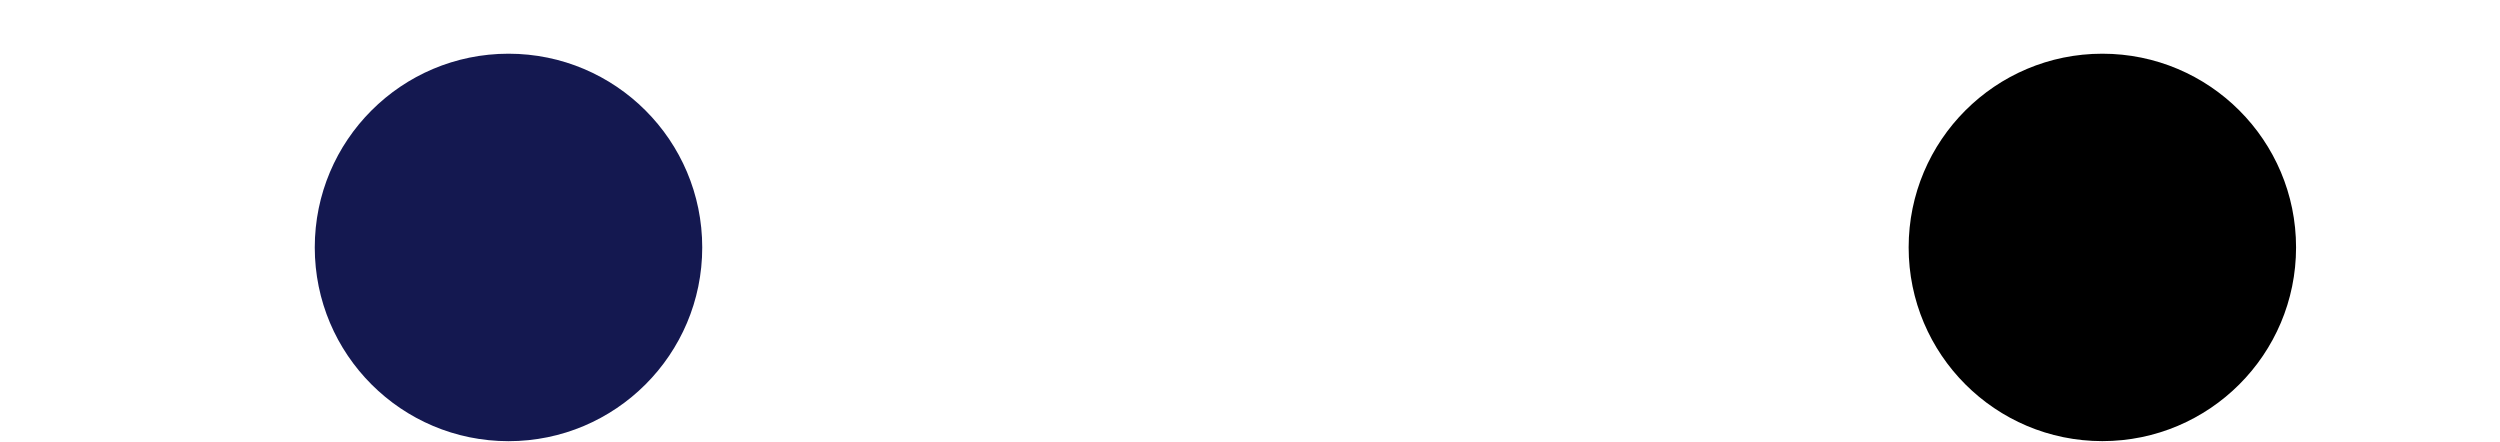
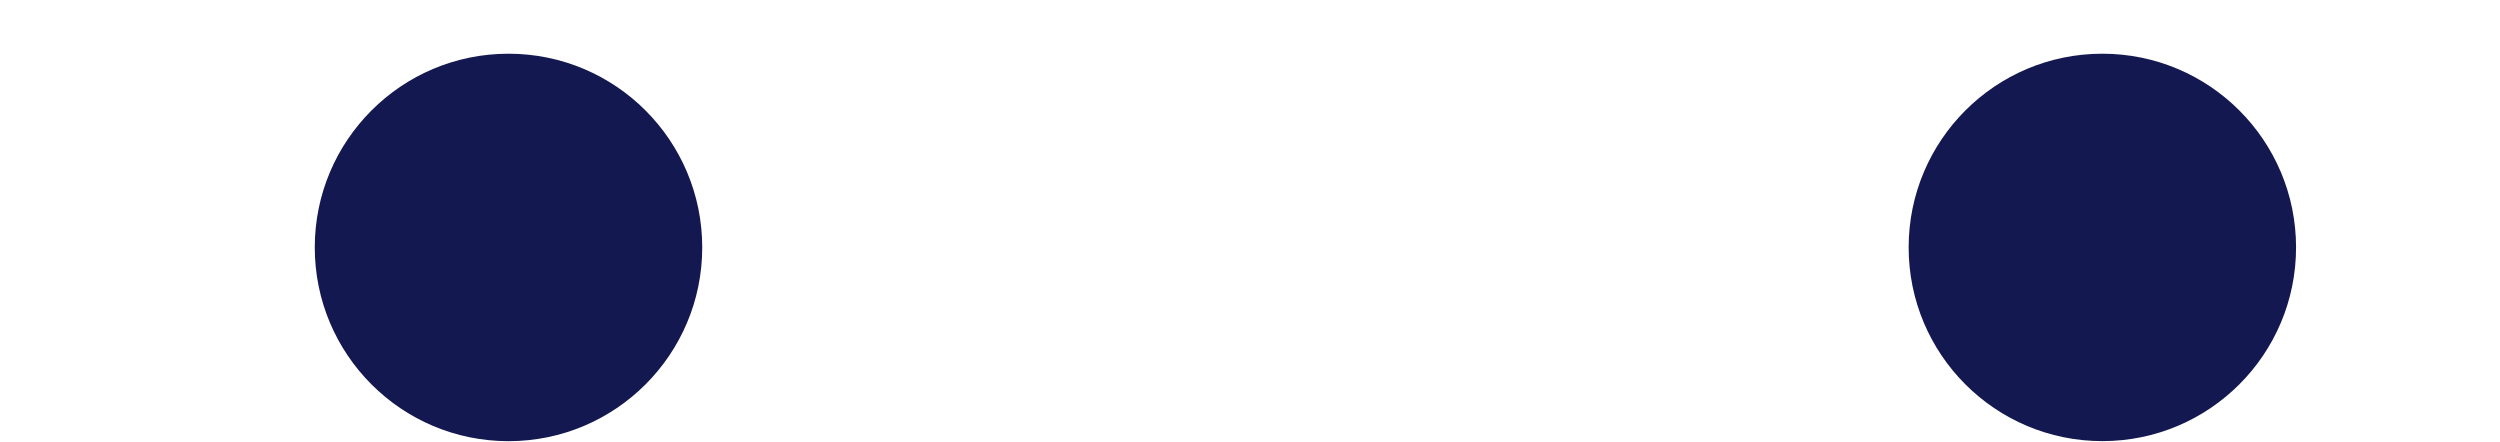
<svg xmlns="http://www.w3.org/2000/svg" width="85" height="15" viewBox="0 0 85 15">
  <circle fill="#141850" cx="17.289" cy="8.413" r="6.587" />
-   <circle fill="#141850s" cx="71.48" cy="8.412" r="6.586" />
+   <circle fill="#141850" cx="71.48" cy="8.412" r="6.586" />
</svg>
